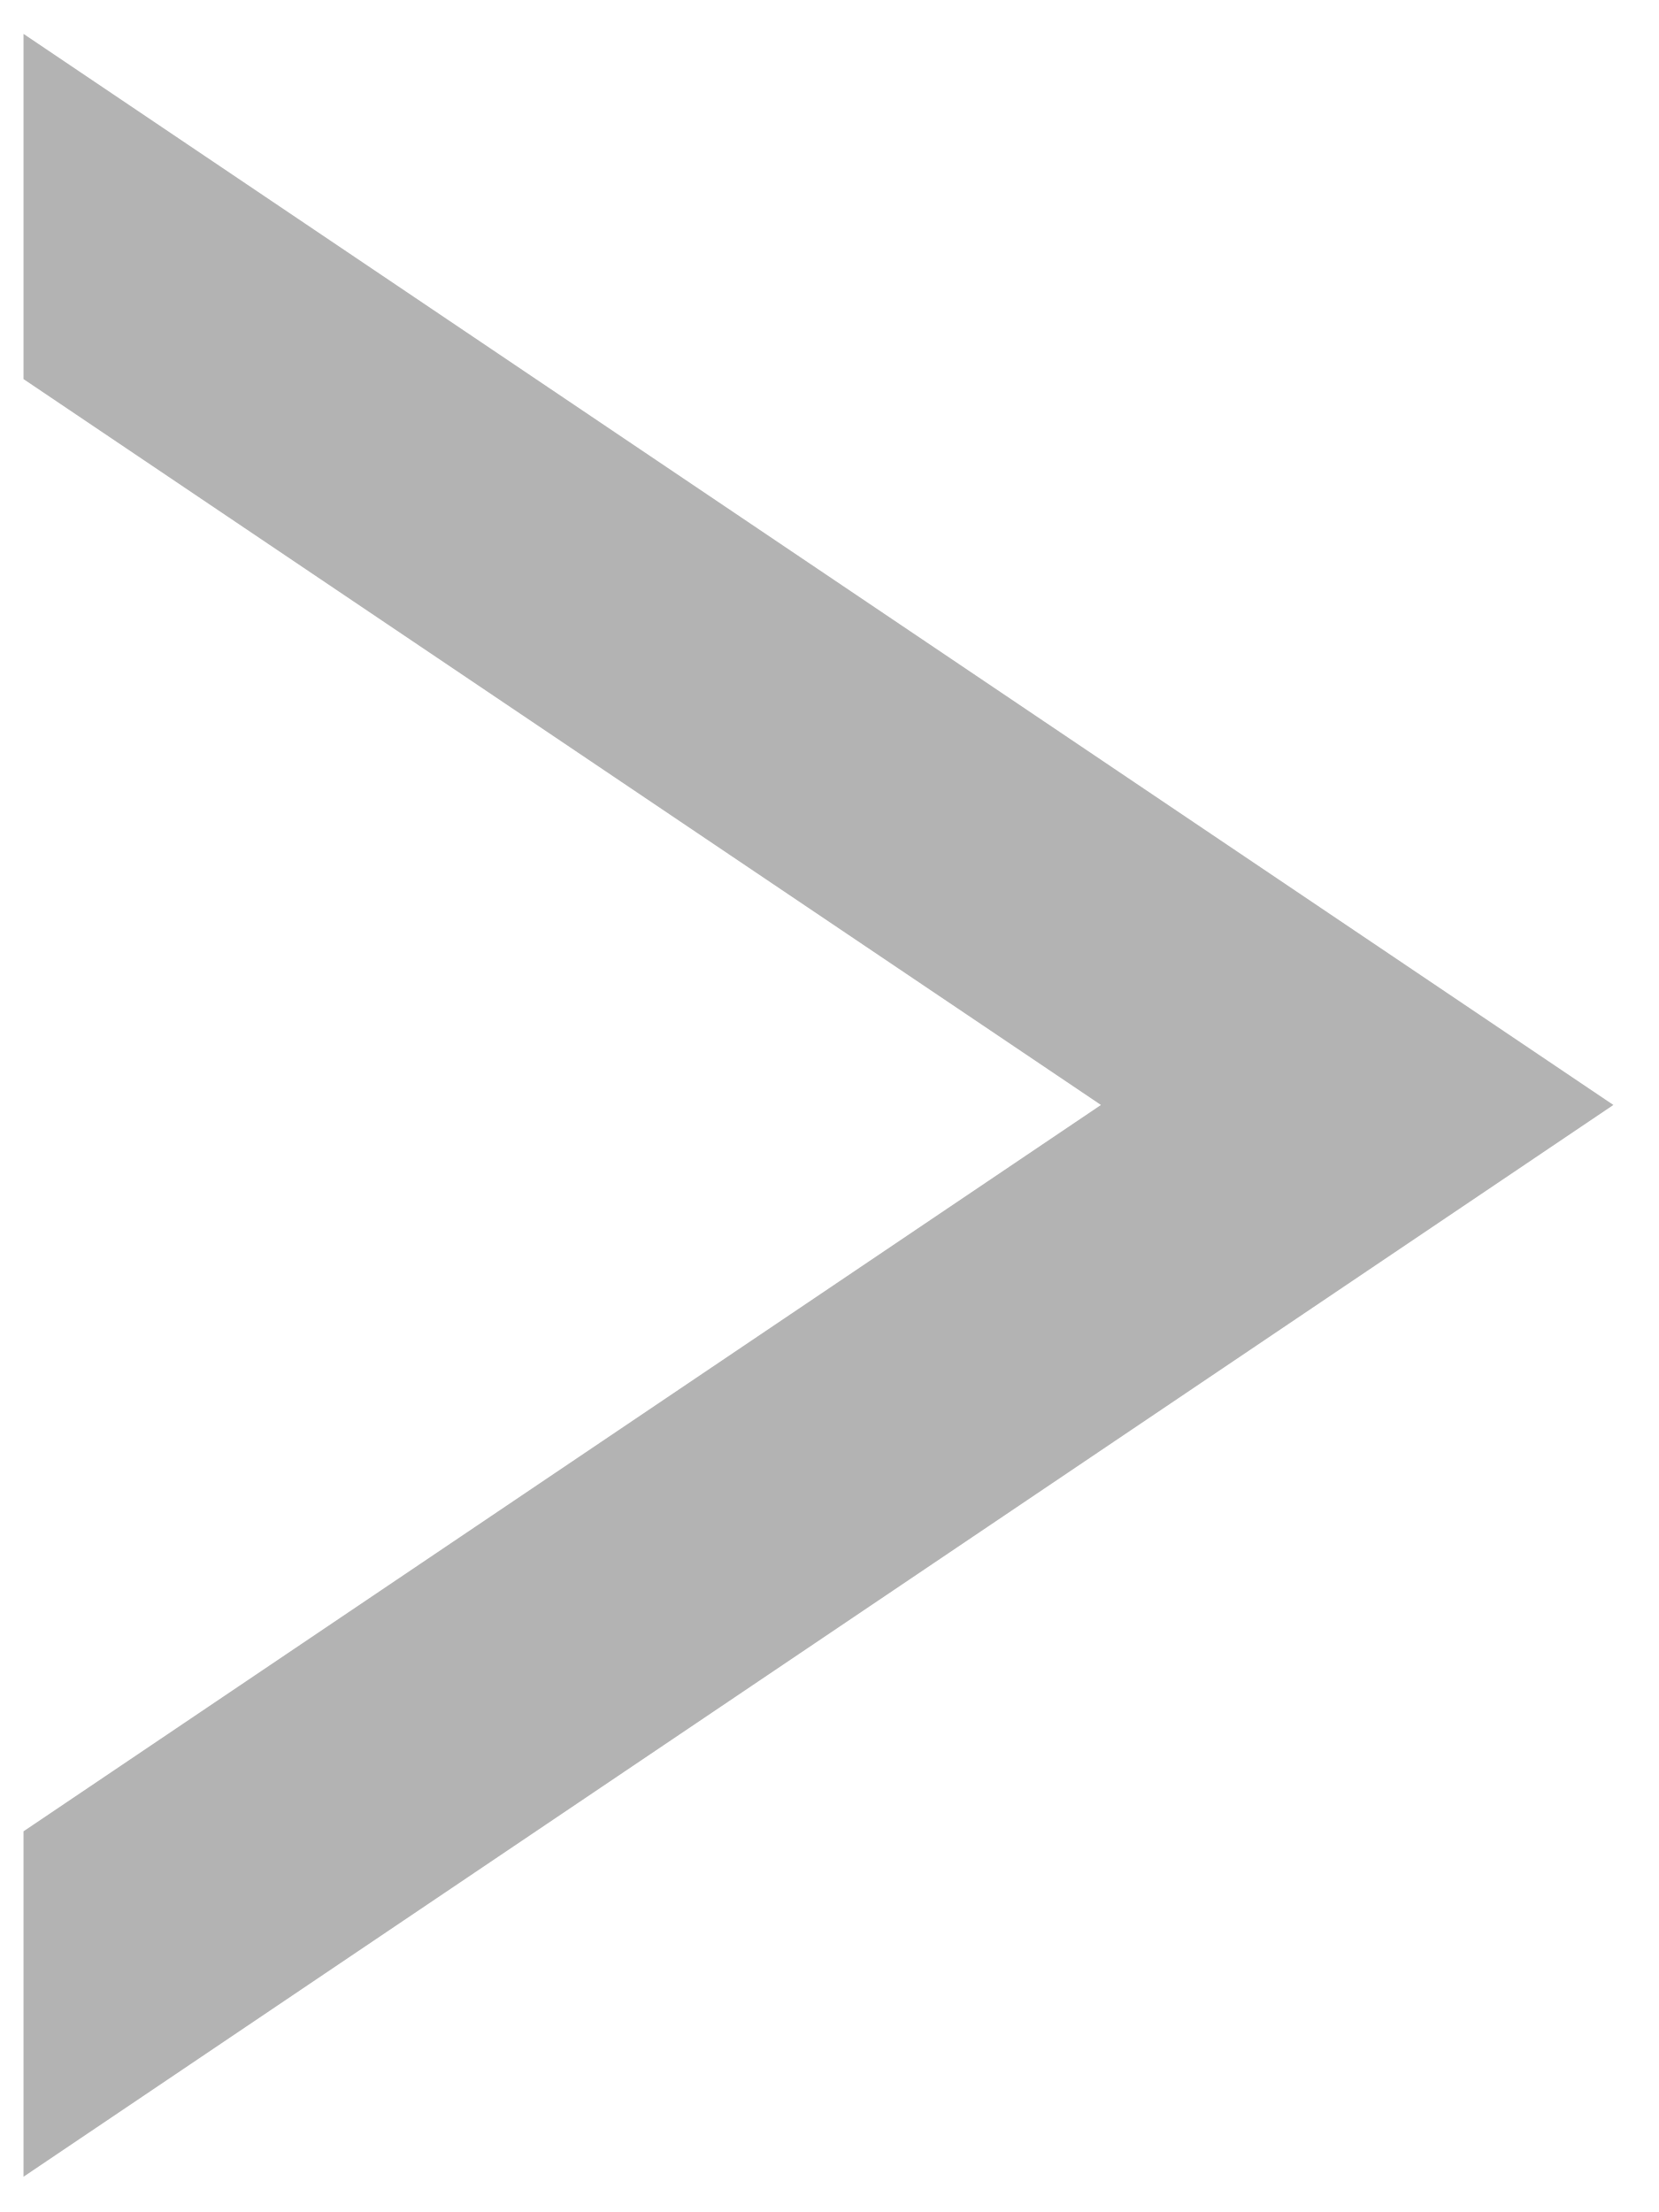
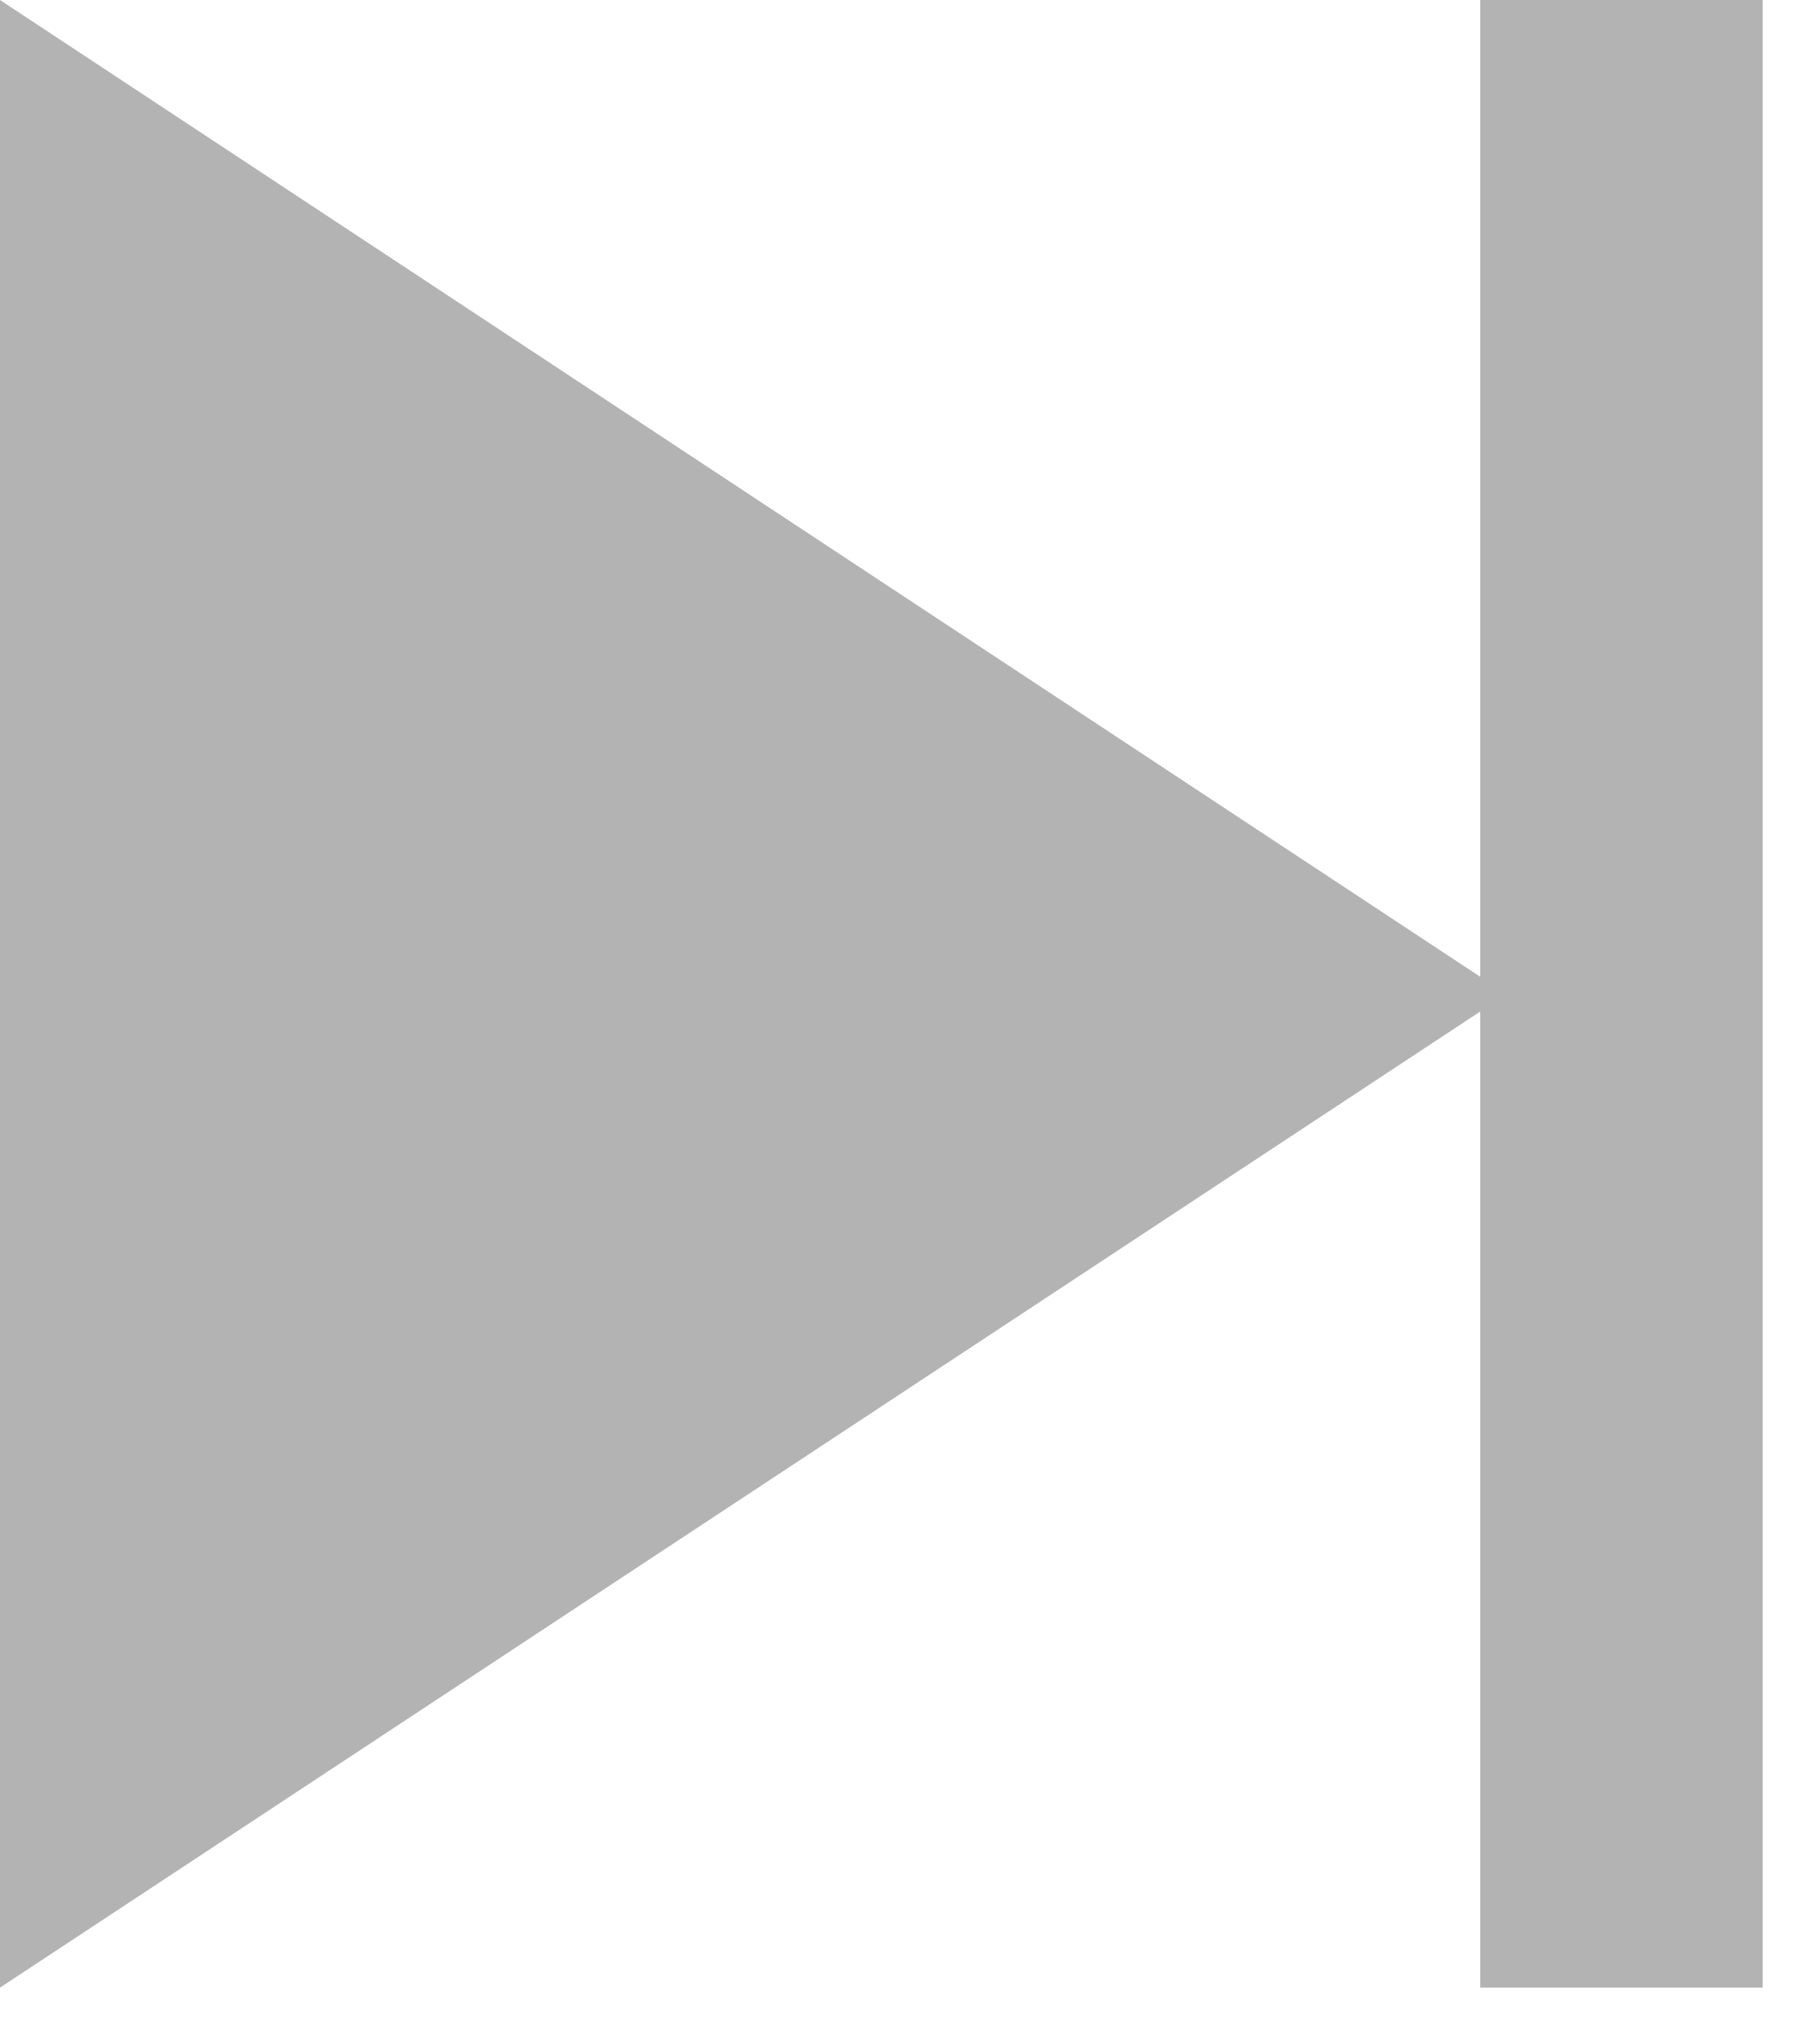
- <svg xmlns="http://www.w3.org/2000/svg" width="24" height="32" viewBox="0 0 24 32" fill="none">
-   <path fill-rule="evenodd" clip-rule="evenodd" d="M0.34 0.49L23.34 15.985L0.34 31.49V26.493L15.927 15.985L0.34 5.484V0.49Z" fill="#B3B3B3" />
+ <svg xmlns="http://www.w3.org/2000/svg" width="27" height="30" viewBox="0 0 27 30" fill="none">
+   <path d="M22.35 14.75L0 0C0 22.23 0 11.32 0 29.49L22.35 14.75Z" fill="#B3B3B3" />
+   <path d="M26.15 0H21.96V29.49H26.15V0Z" fill="#B3B3B3" />
</svg>
